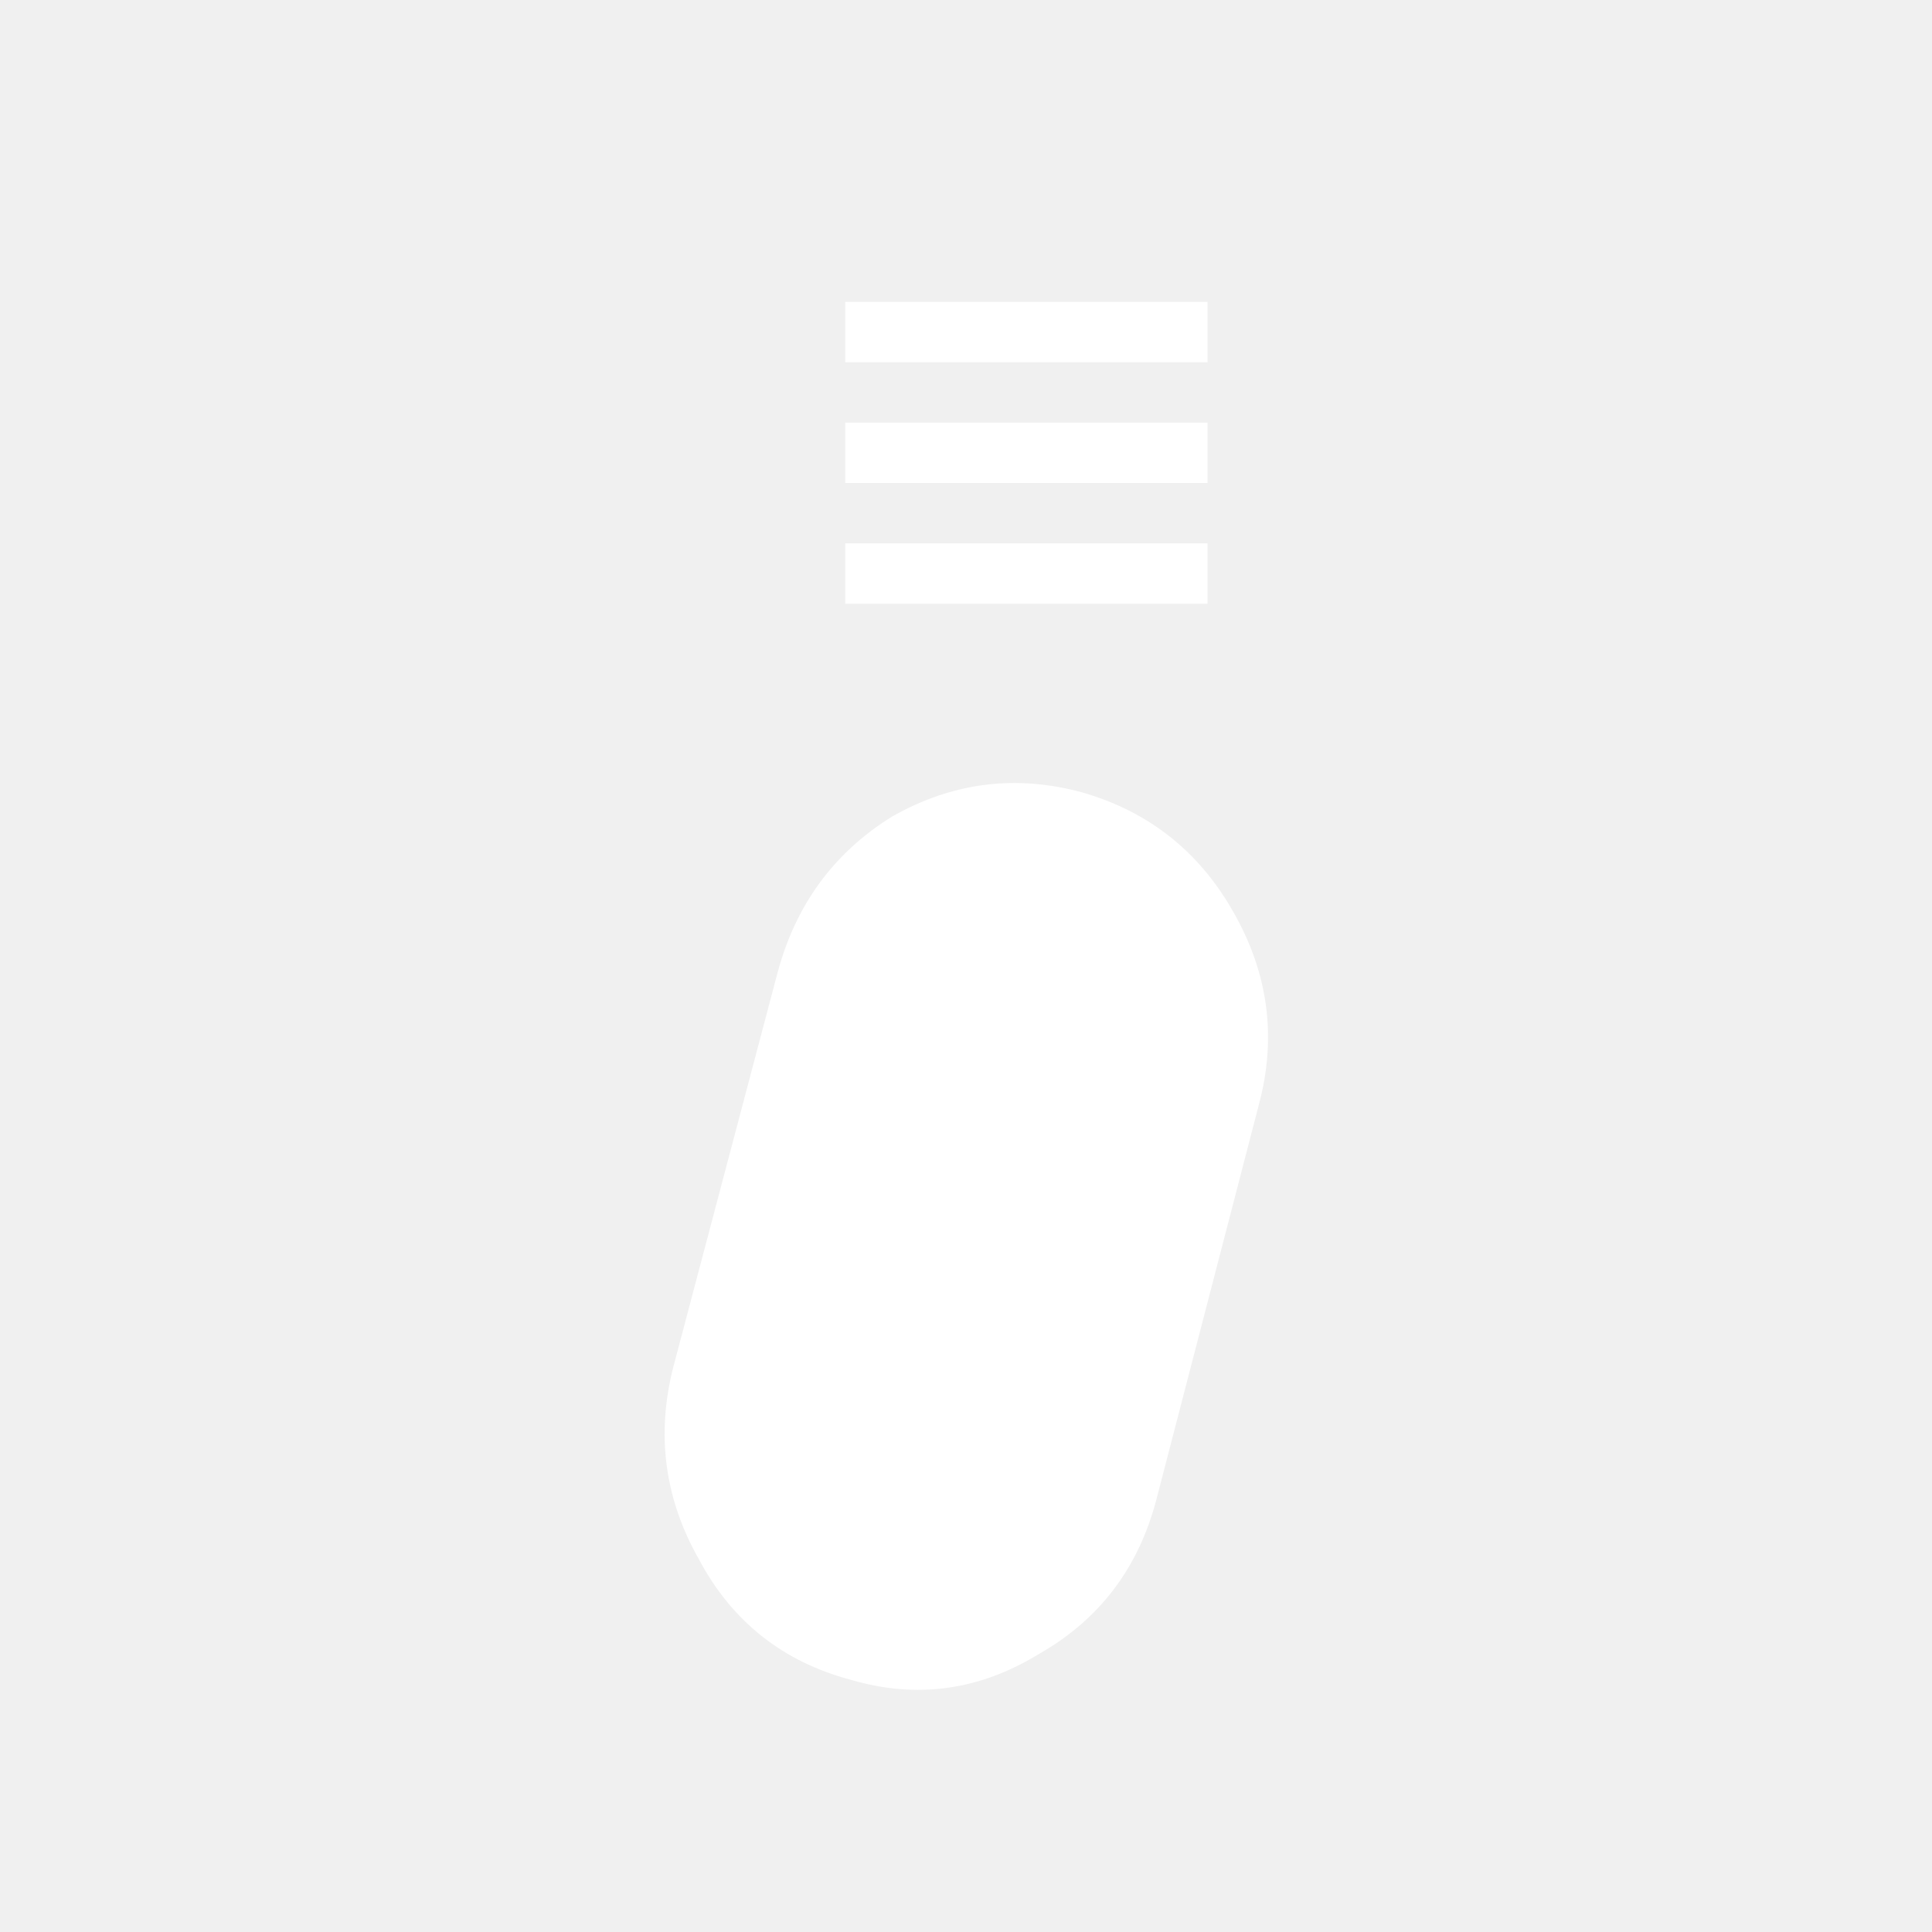
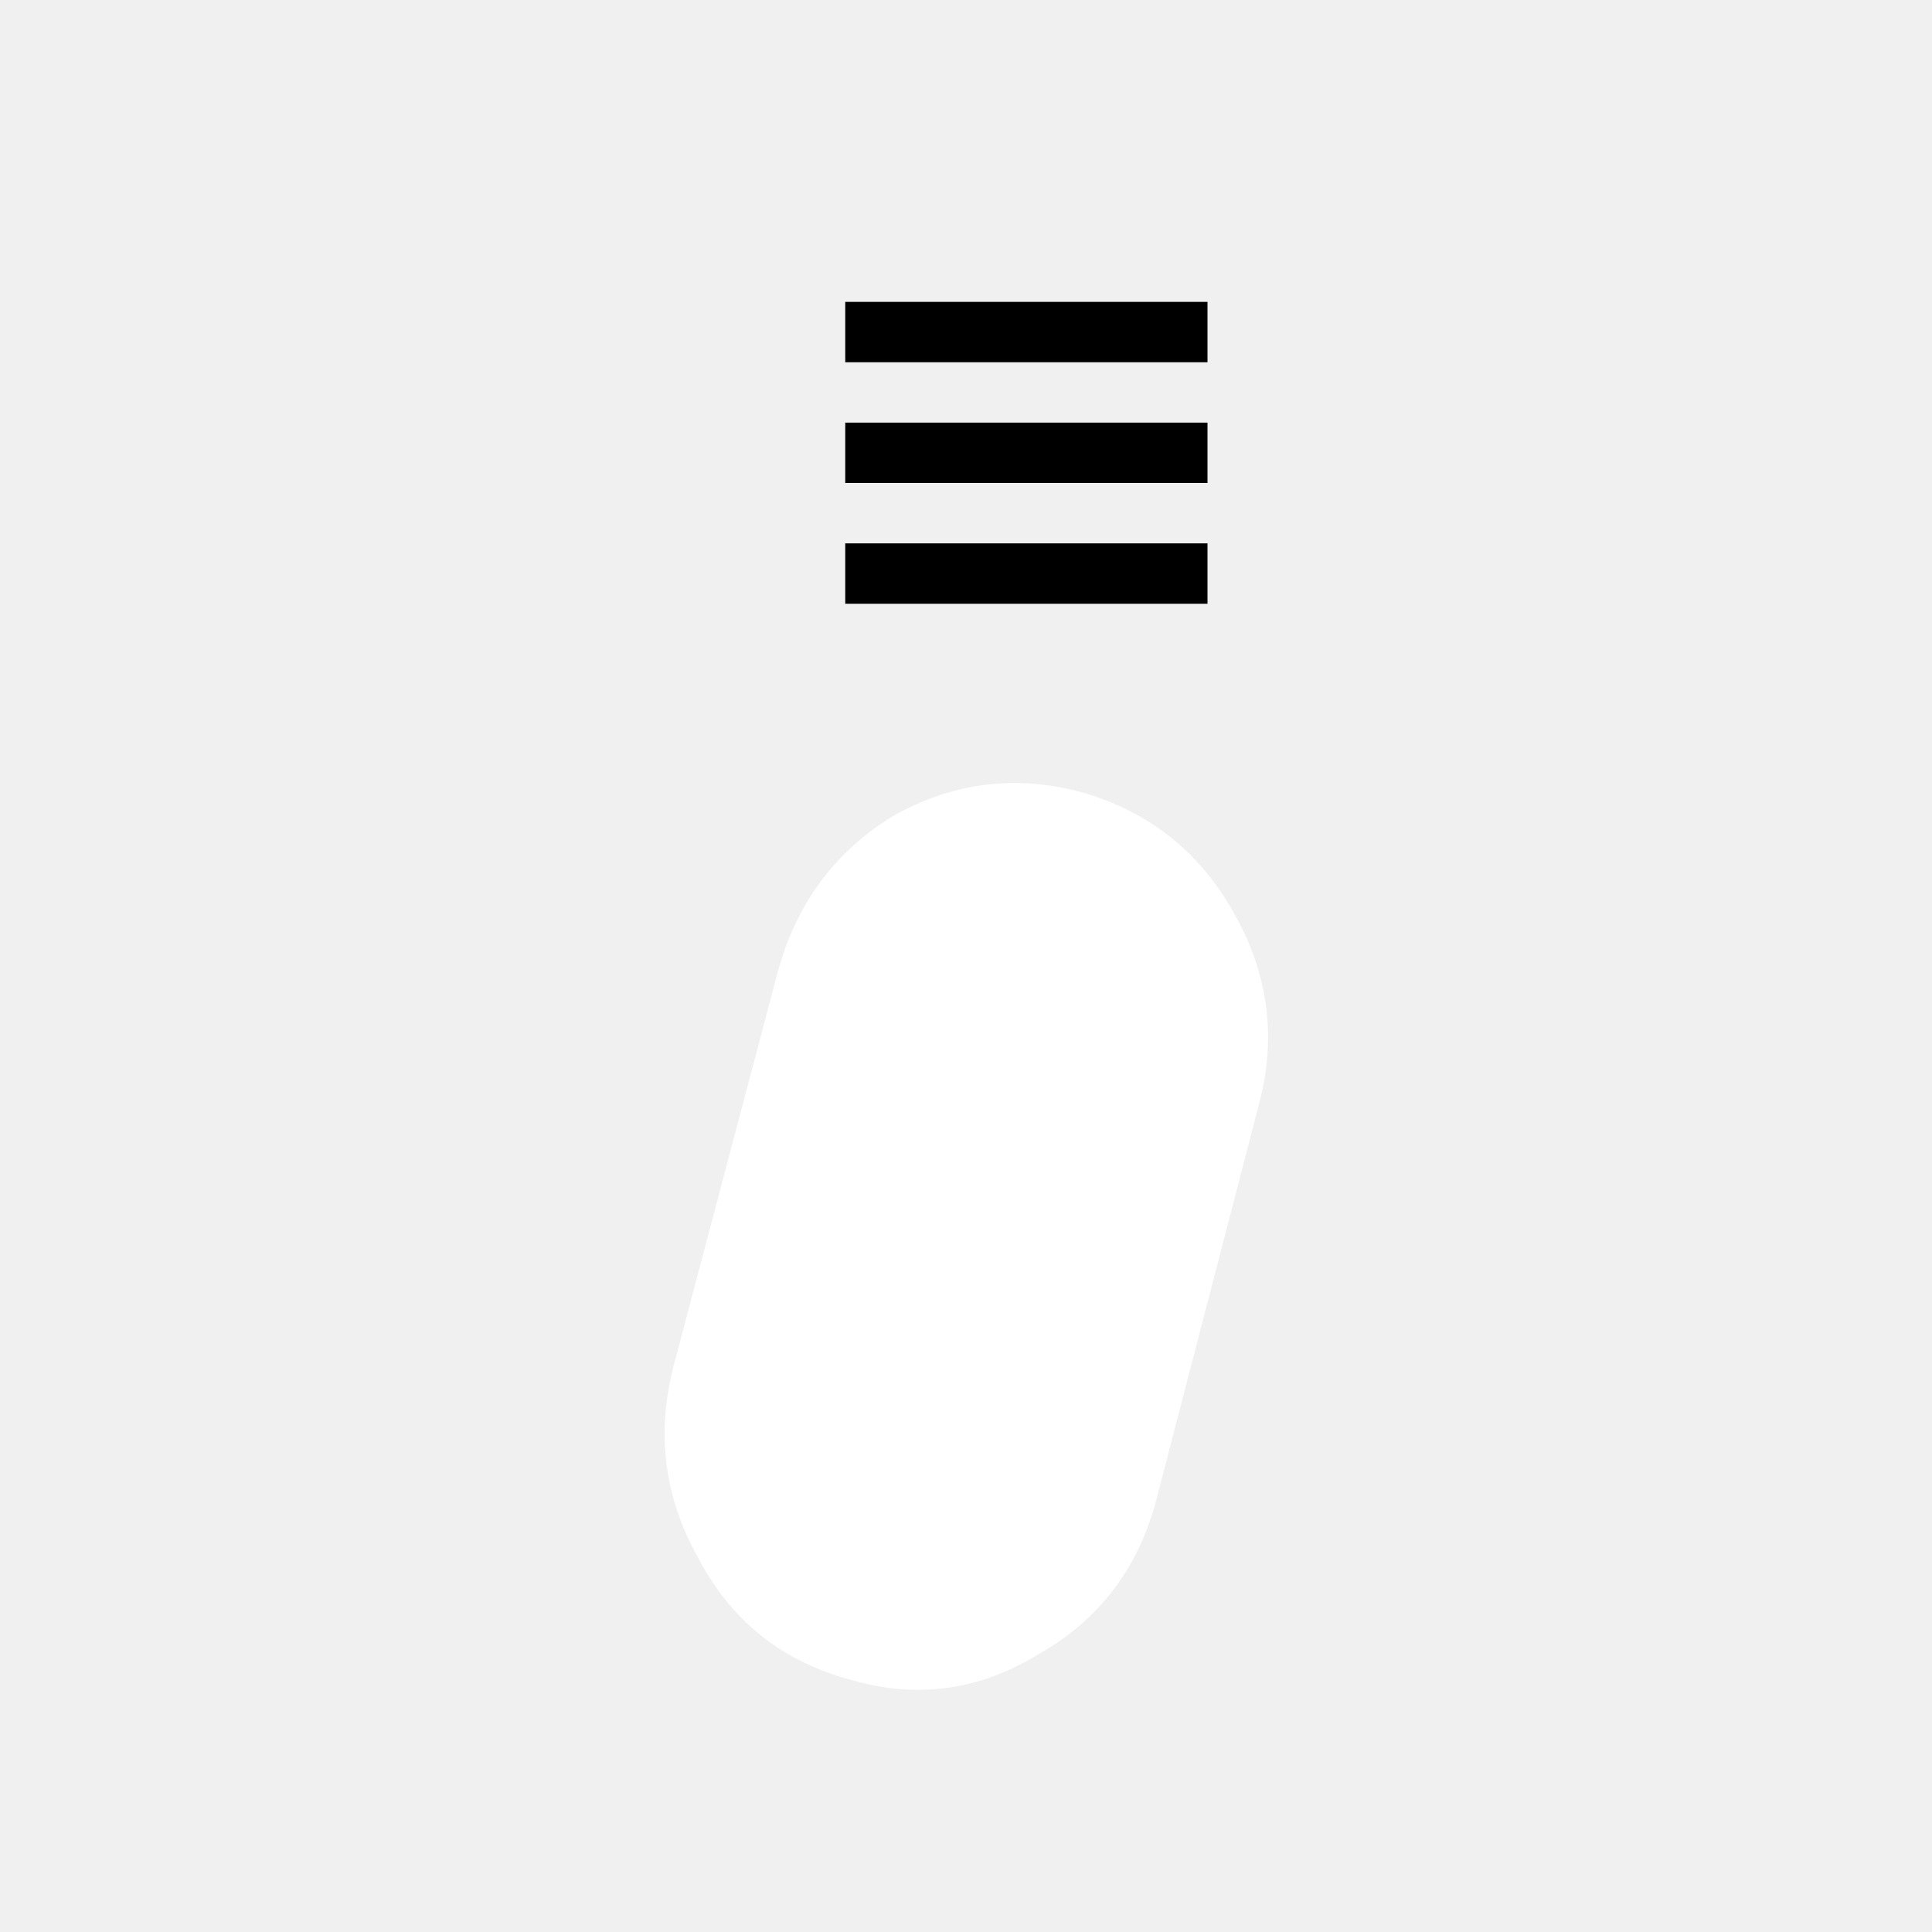
<svg xmlns="http://www.w3.org/2000/svg" width="64" height="64">
  <defs />
  <g>
-     <path stroke="none" fill="#FFFFFF" d="M35.85 26.25 Q39.15 27.2 40.85 30.2 42.6 33.25 41.7 36.6 L38.3 49.7 Q37.4 53.1 34.4 54.8 31.45 56.6 28.2 55.65 24.8 54.75 23.15 51.65 21.45 48.65 22.3 45.3 L25.75 32.25 Q26.65 28.85 29.55 27.05 32.55 25.35 35.85 26.25 M28 10 L40 10 40 12 28 12 28 10 M28 18 L40 18 40 20 28 20 28 18 M28 14 L40 14 40 16 28 16 28 14" />
+     <path stroke="none" fill="#FFFFFF" d="M35.85 26.25 Q39.15 27.2 40.85 30.2 42.6 33.25 41.7 36.6 L38.3 49.7 Q37.4 53.1 34.4 54.8 31.45 56.6 28.2 55.65 24.8 54.75 23.15 51.65 21.45 48.65 22.3 45.3 L25.75 32.25 Q26.65 28.85 29.55 27.05 32.55 25.35 35.85 26.25" />
+     <path stroke="none" fill="#000000" d="M28 10 L40 10 40 12 28 12 28 10 M28 18 L40 18 40 20 28 20 28 18 M28 14 L40 14 40 16 28 16 28 14" />
  </g>
</svg>
